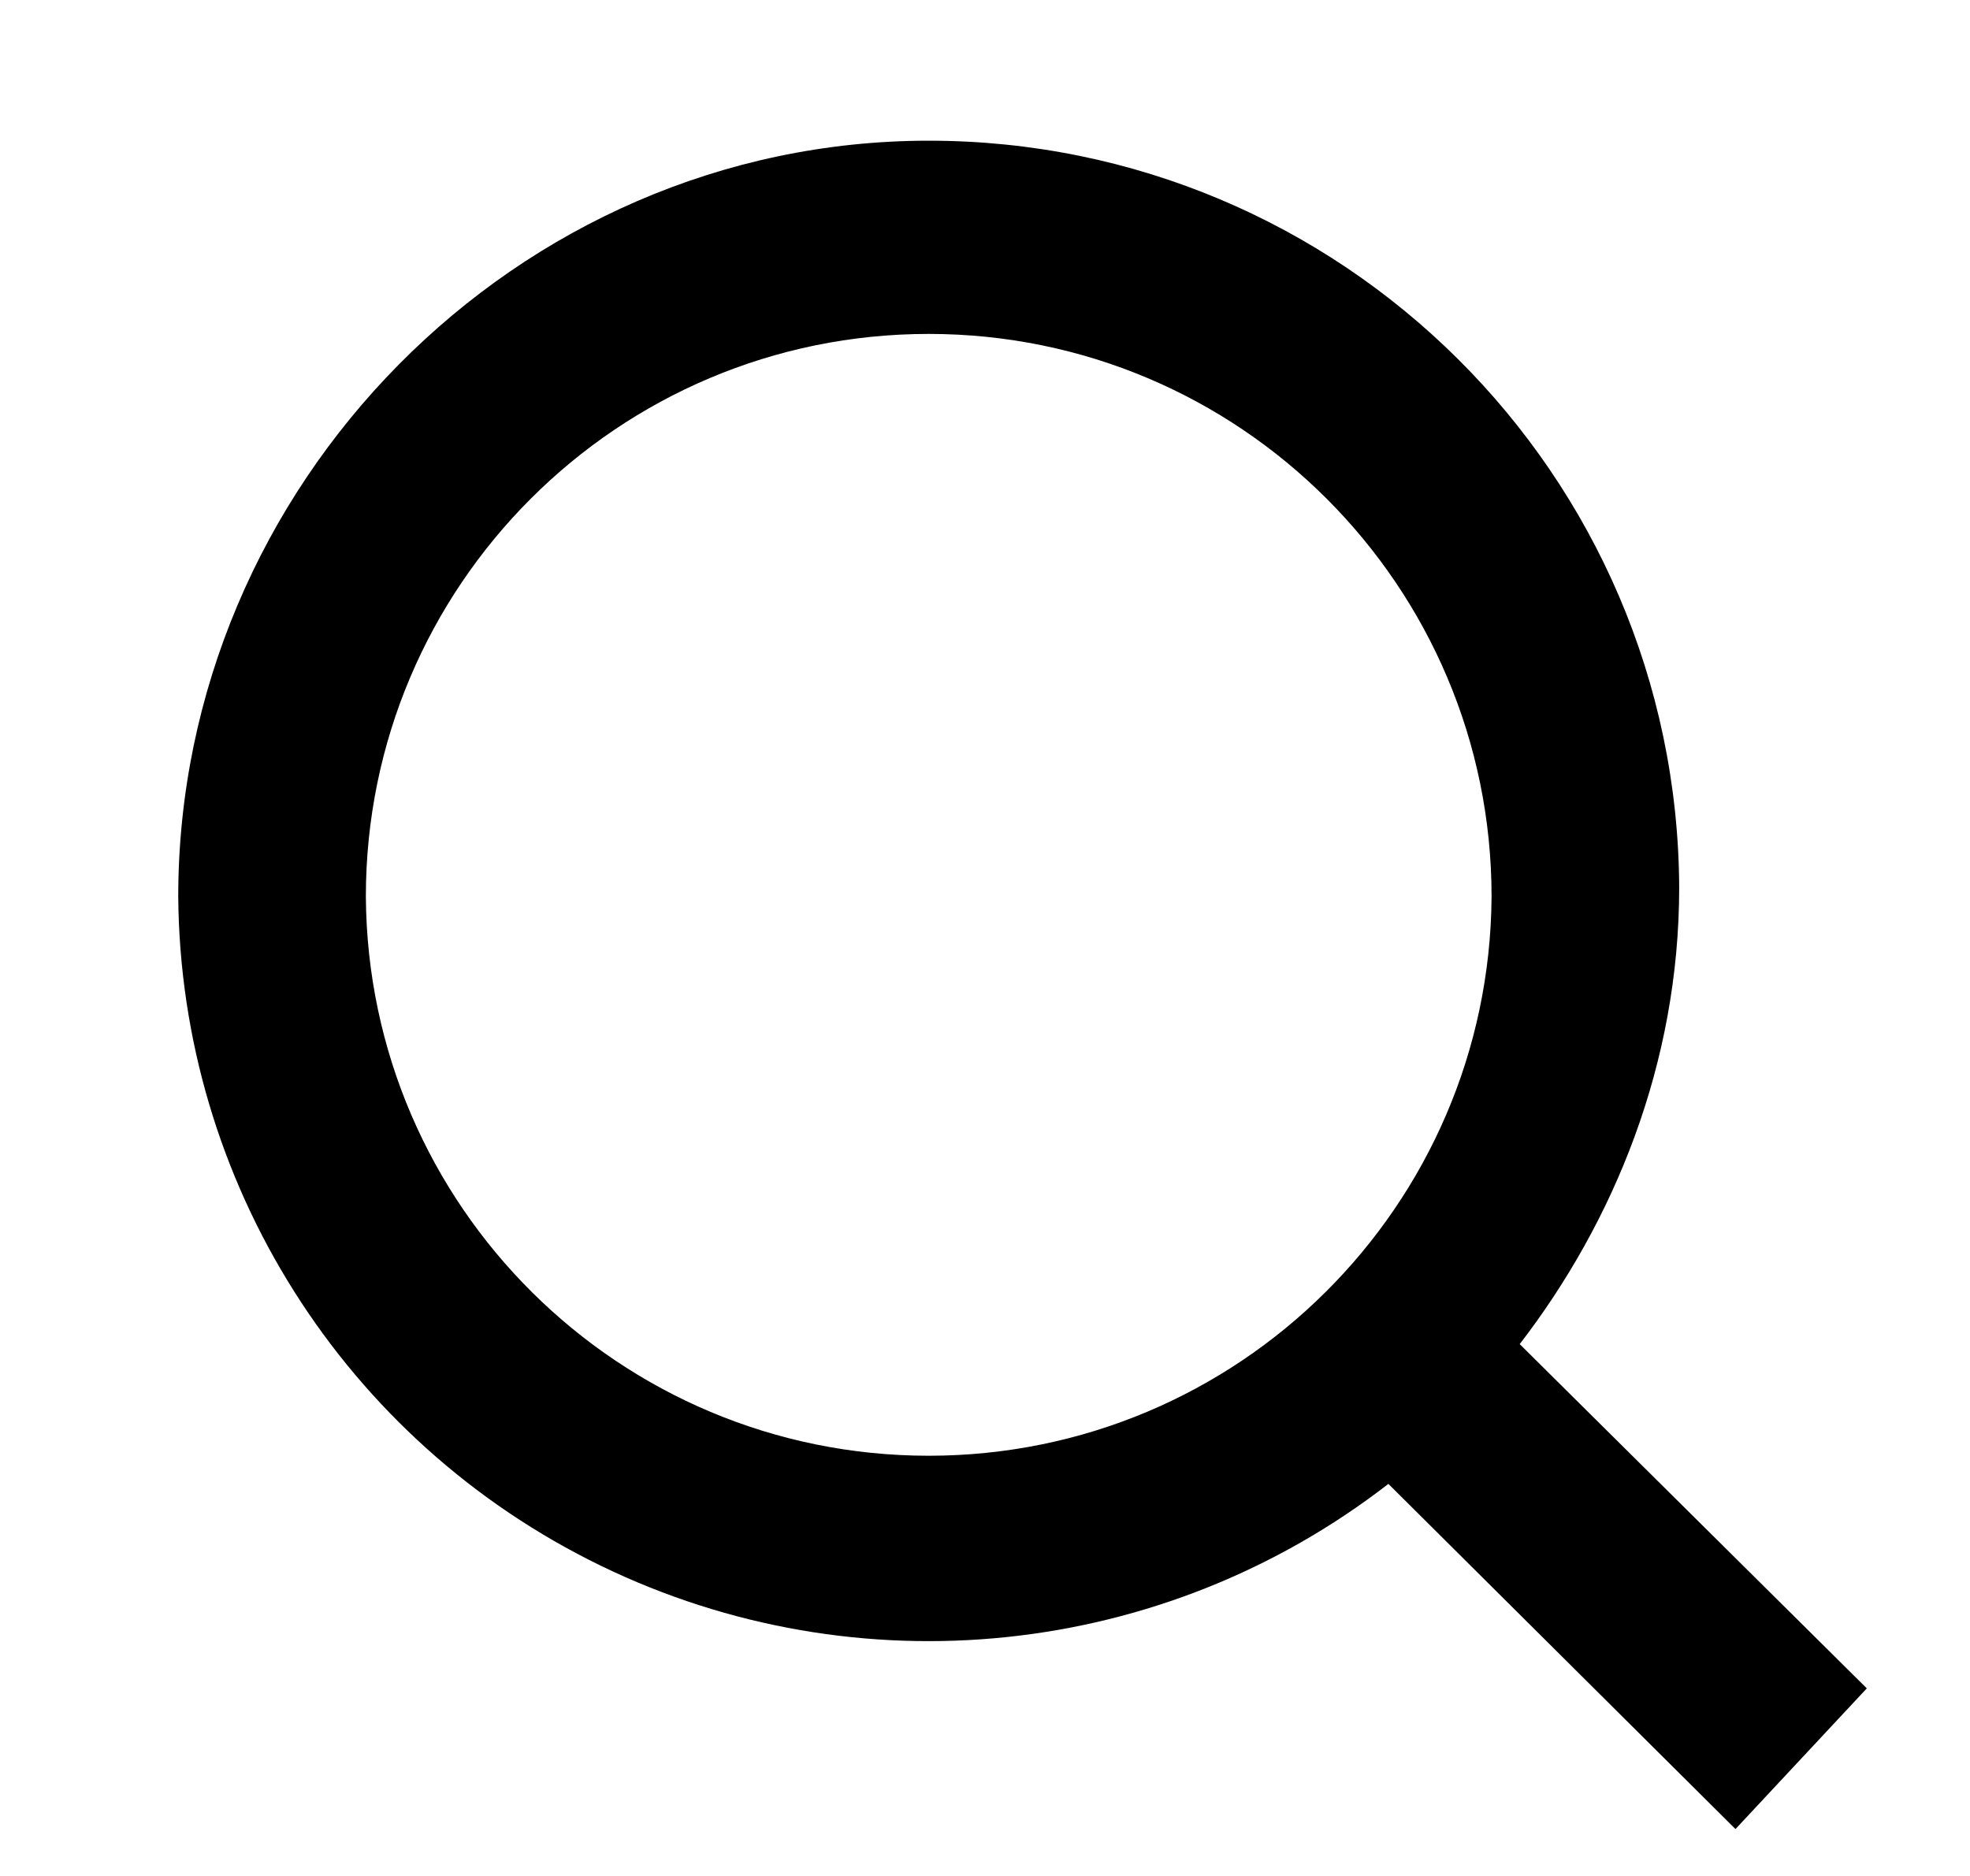
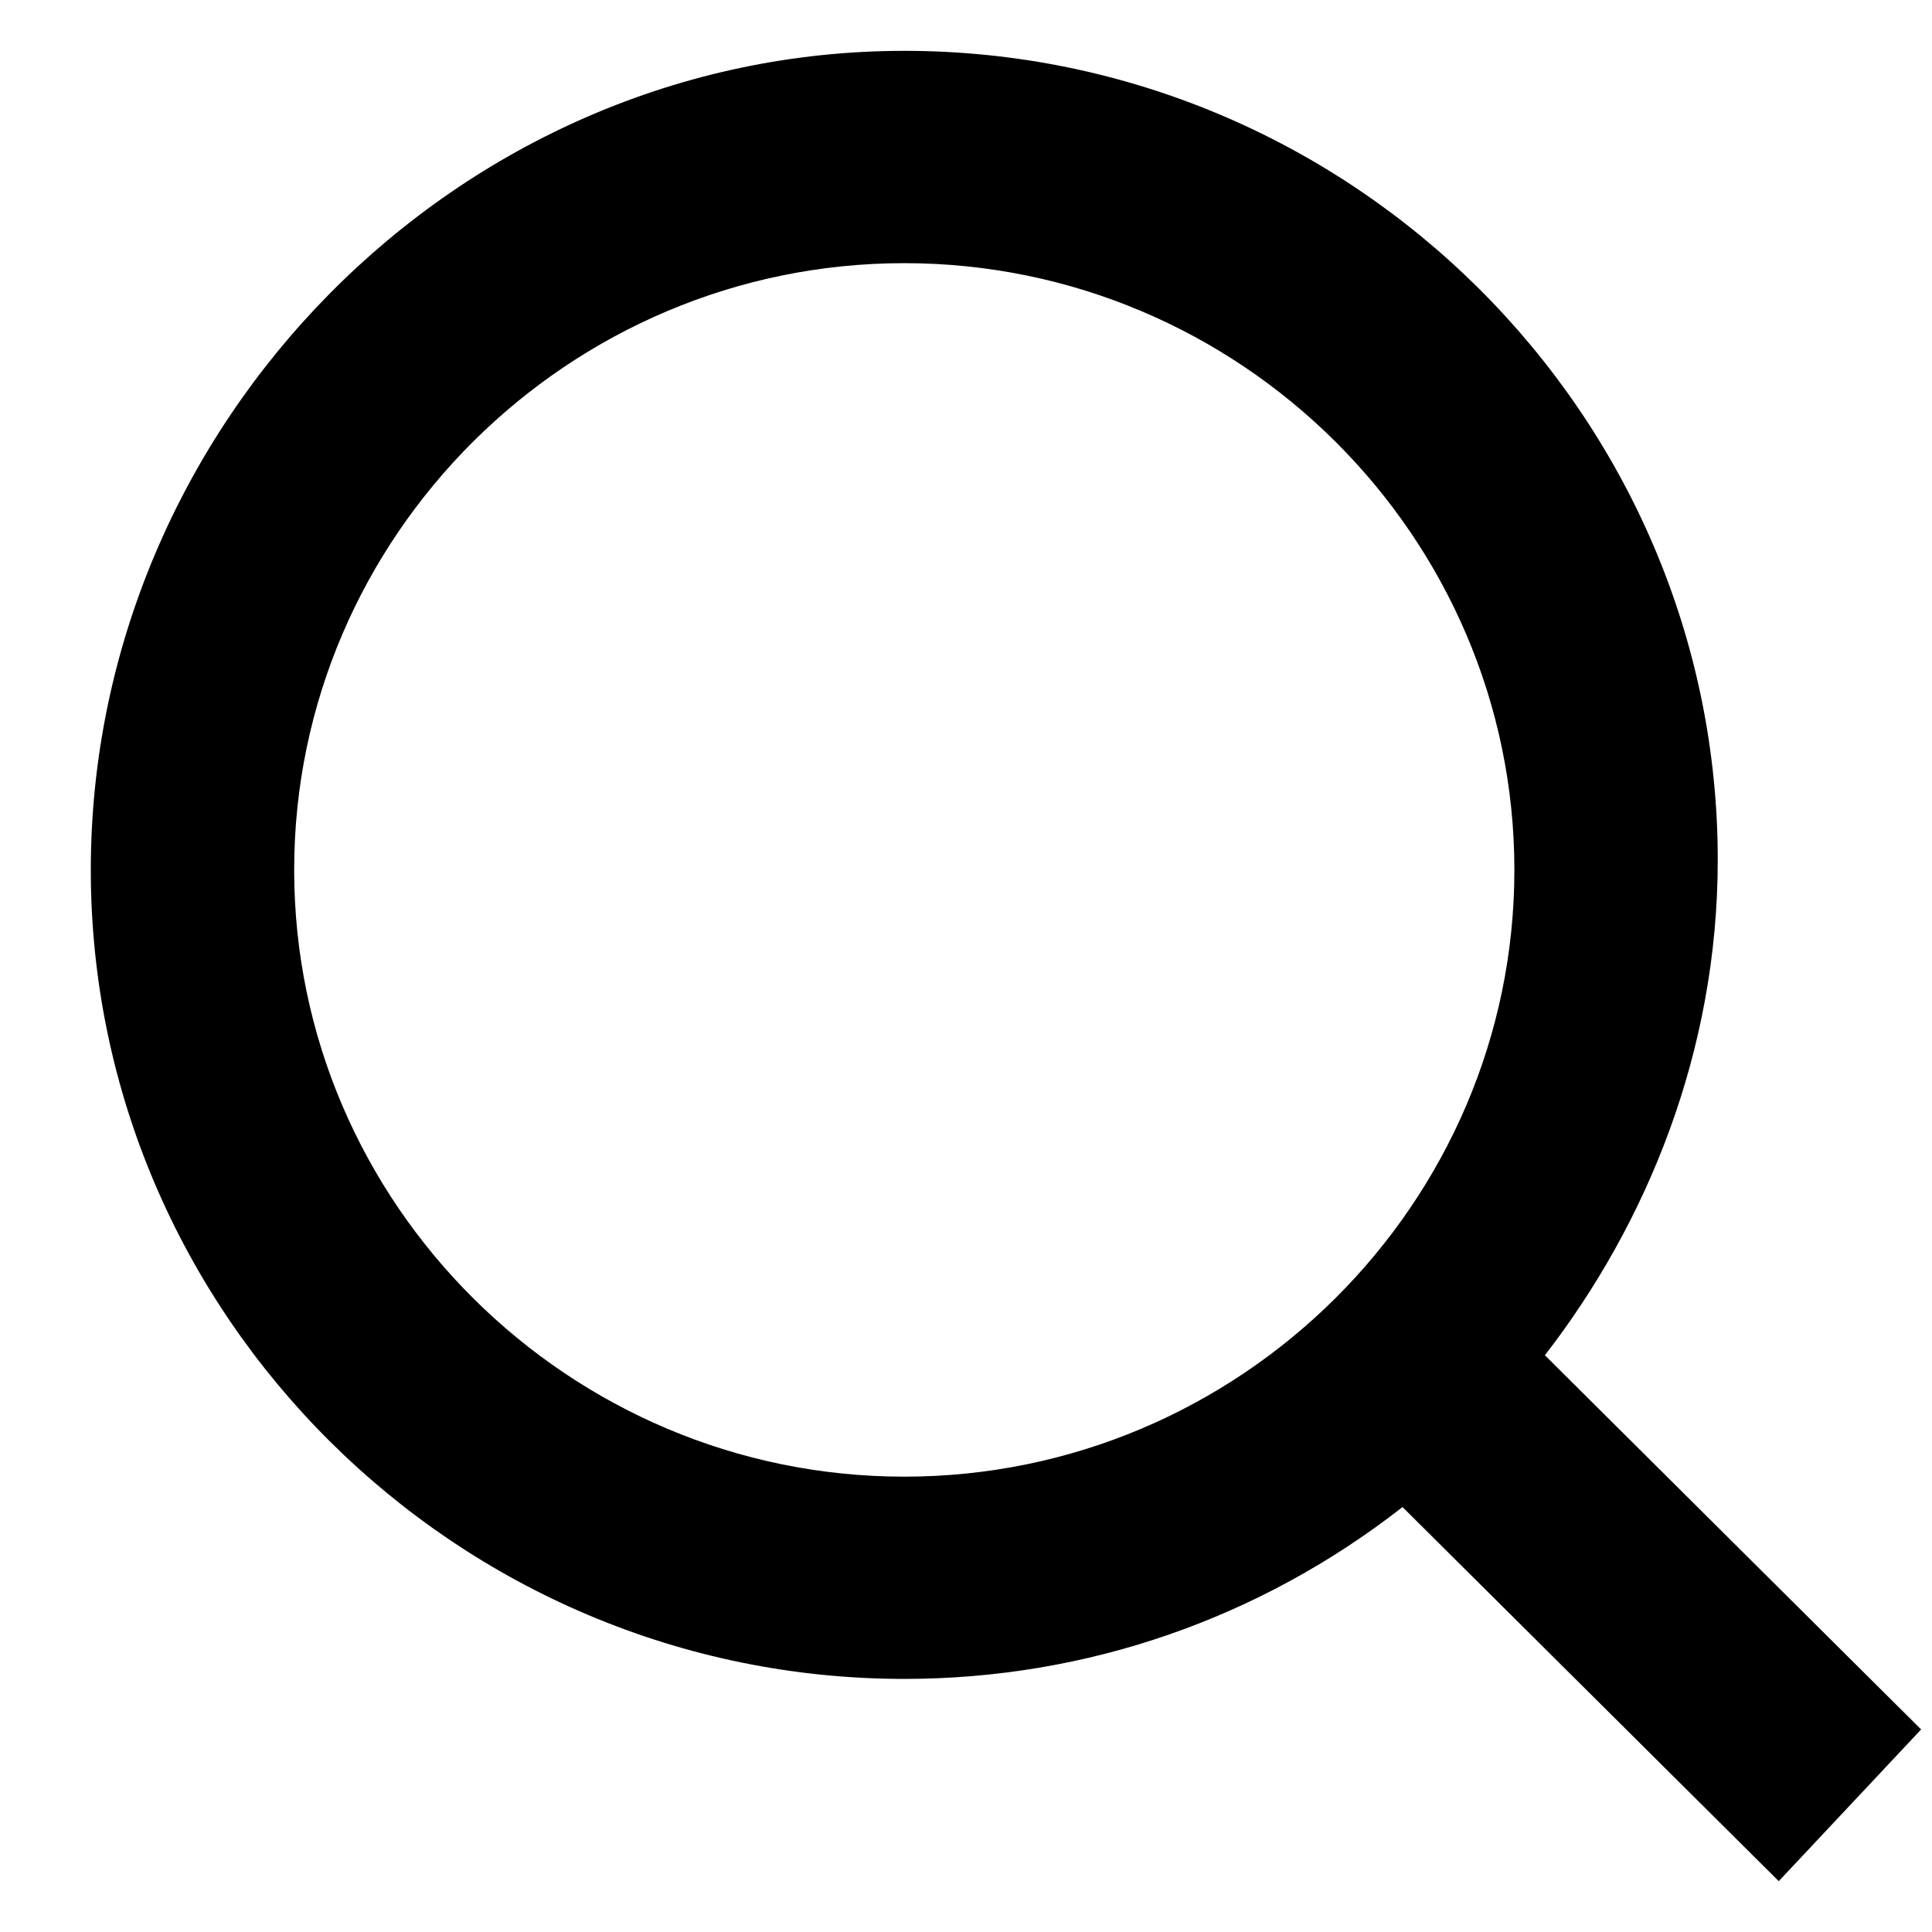
- <svg xmlns="http://www.w3.org/2000/svg" width="21" height="20" fill="none" viewBox="0 0 21 20">
-   <path fill="#000" d="m19.9 18-3.7-3.67c1-1.3 1.7-2.98 1.7-4.87a8 8 0 0 0-8-7.96c-4.4 0-8 3.68-8 8.06a8 8 0 0 0 12.9 6.26l3.7 3.68 1.4-1.5Zm-10-2.48a6 6 0 0 1-6-5.96 6 6 0 0 1 12 0 6 6 0 0 1-6 5.96Z" />
+ <svg xmlns="http://www.w3.org/2000/svg" width="19" height="19" fill="none" viewBox="0 0 19 19">
+   <path fill="#000" d="m18.893 17.008-3.7-3.68c1-1.292 1.7-2.983 1.7-4.872 0-4.376-3.6-7.956-8-7.956s-8 3.68-8 8.055c0 4.376 3.6 7.956 8 7.956 1.8 0 3.5-.597 4.9-1.69l3.7 3.679 1.4-1.492Zm-10-2.486c-3.3 0-6-2.685-6-5.967 0-3.282 2.7-5.967 6-5.967s6 2.685 6 5.967c0 3.282-2.7 5.967-6 5.967Z" />
</svg>
